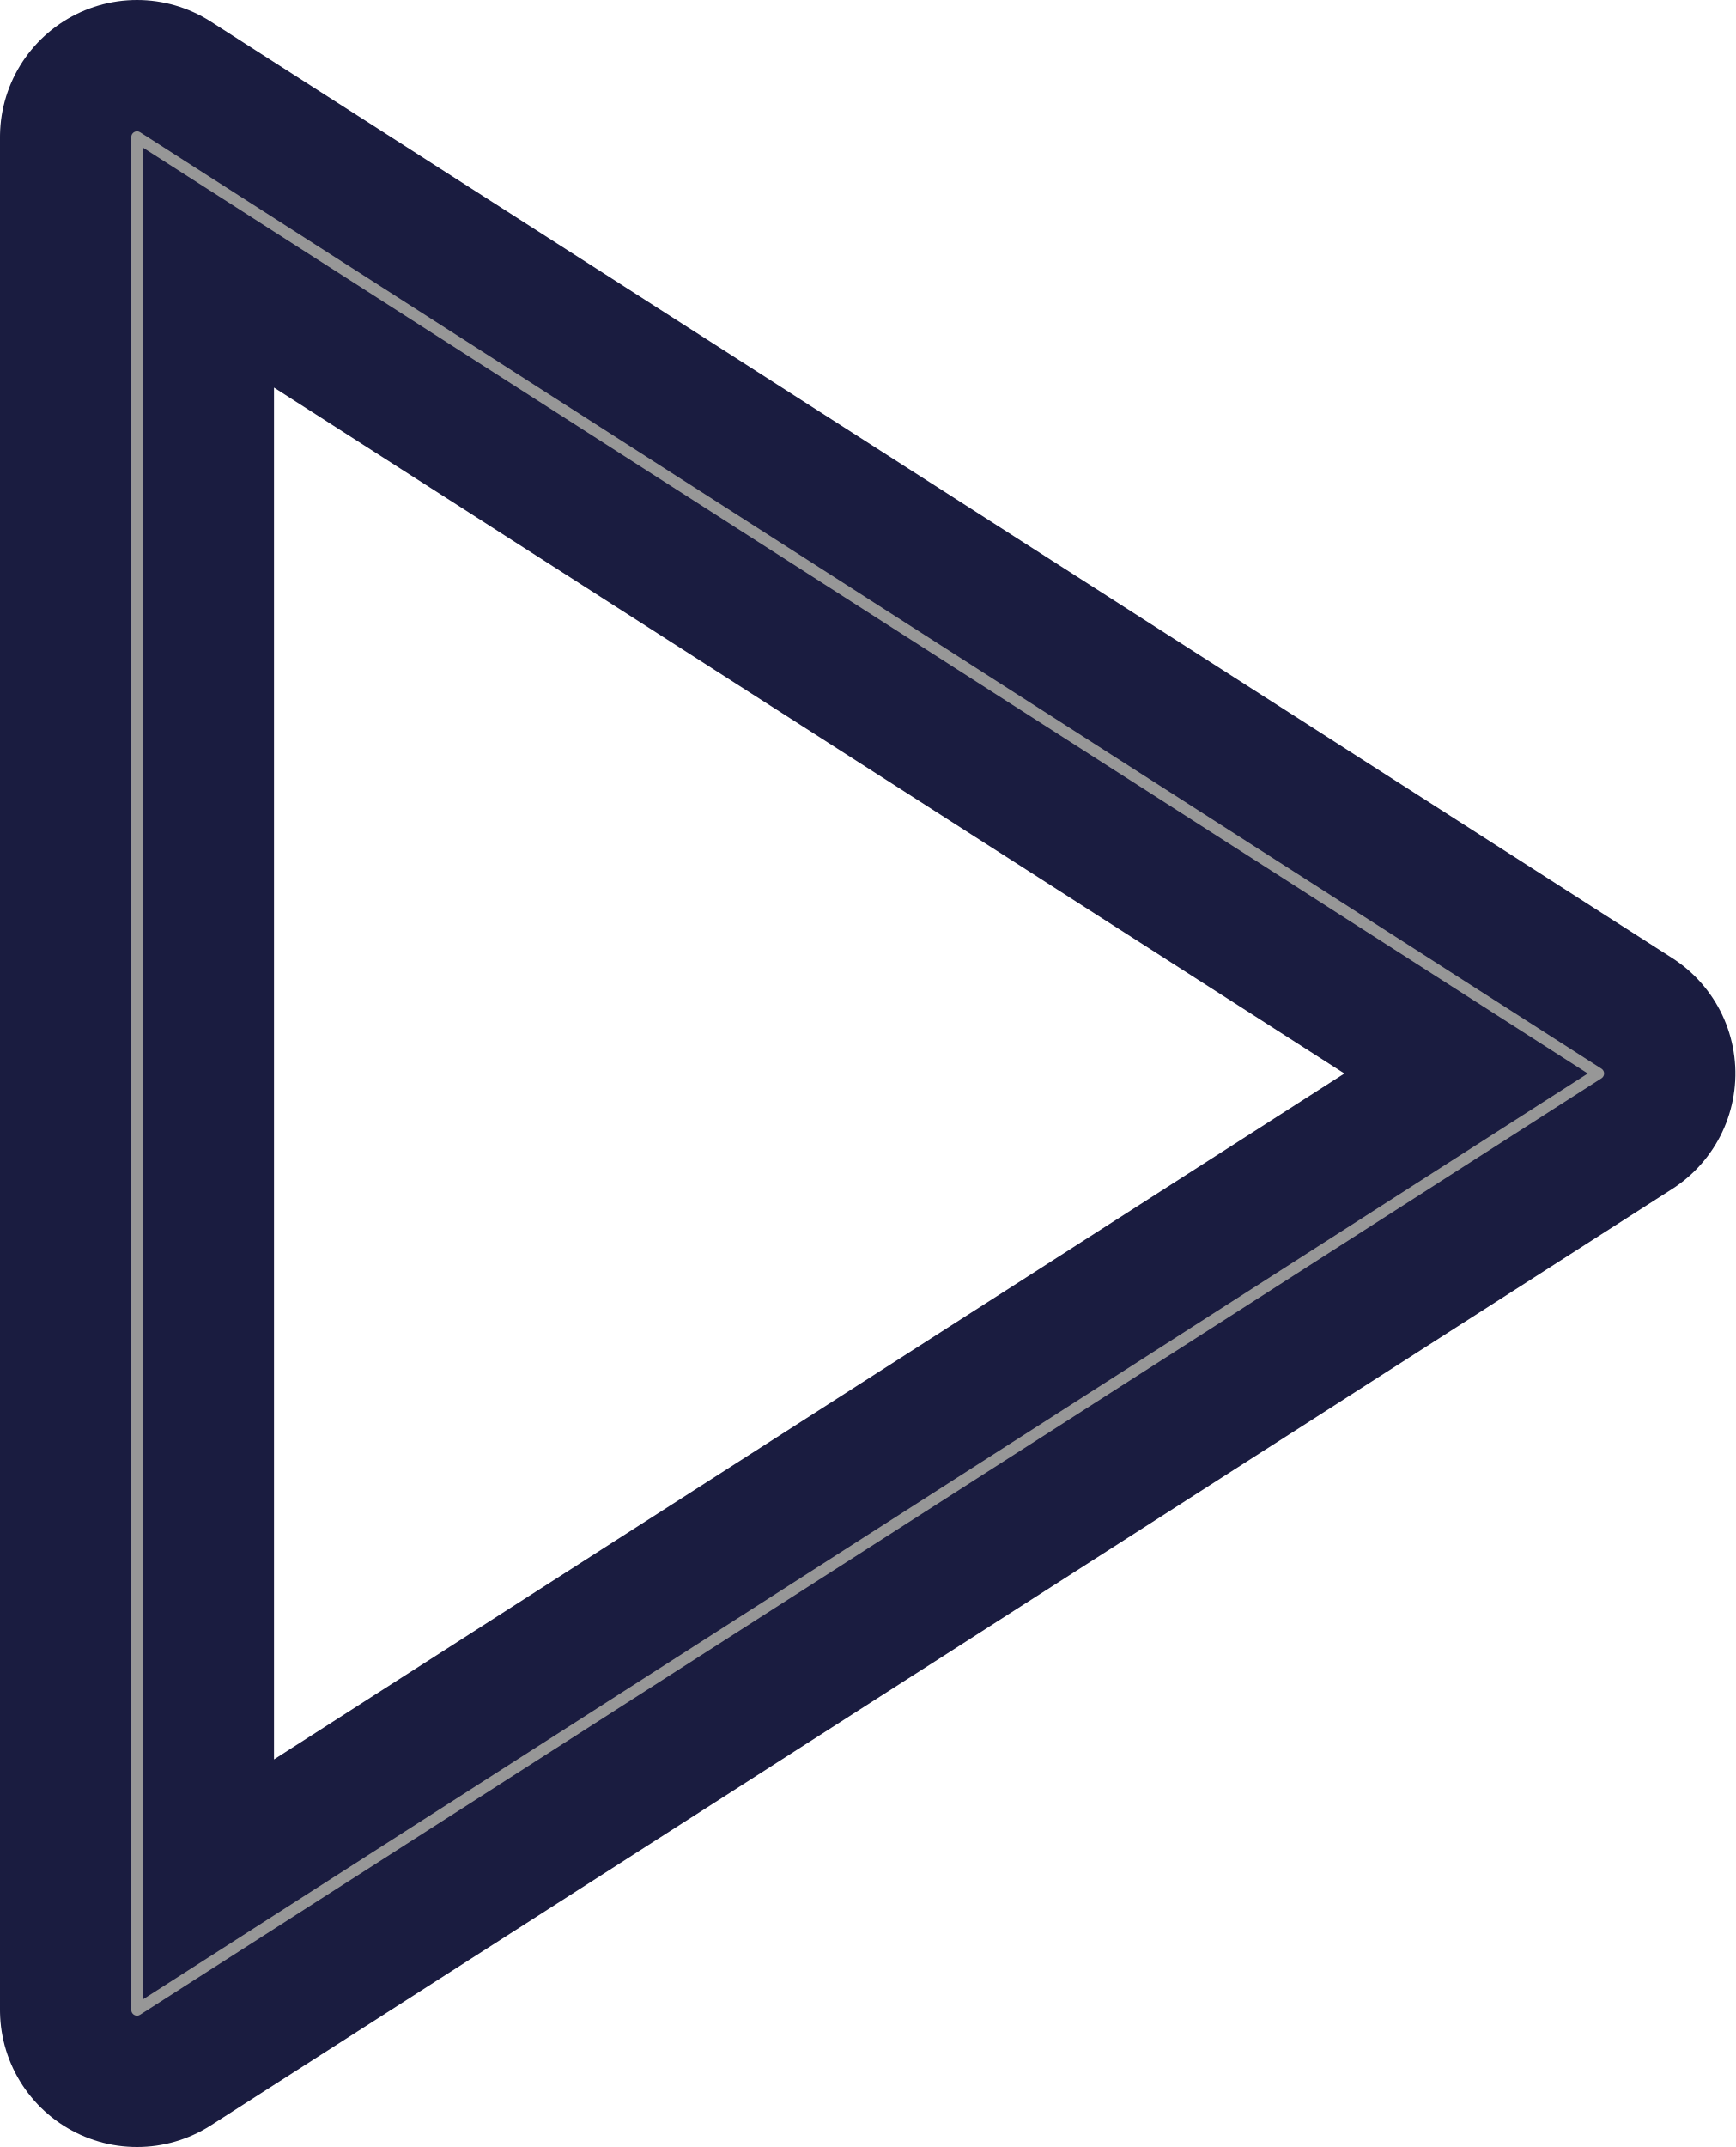
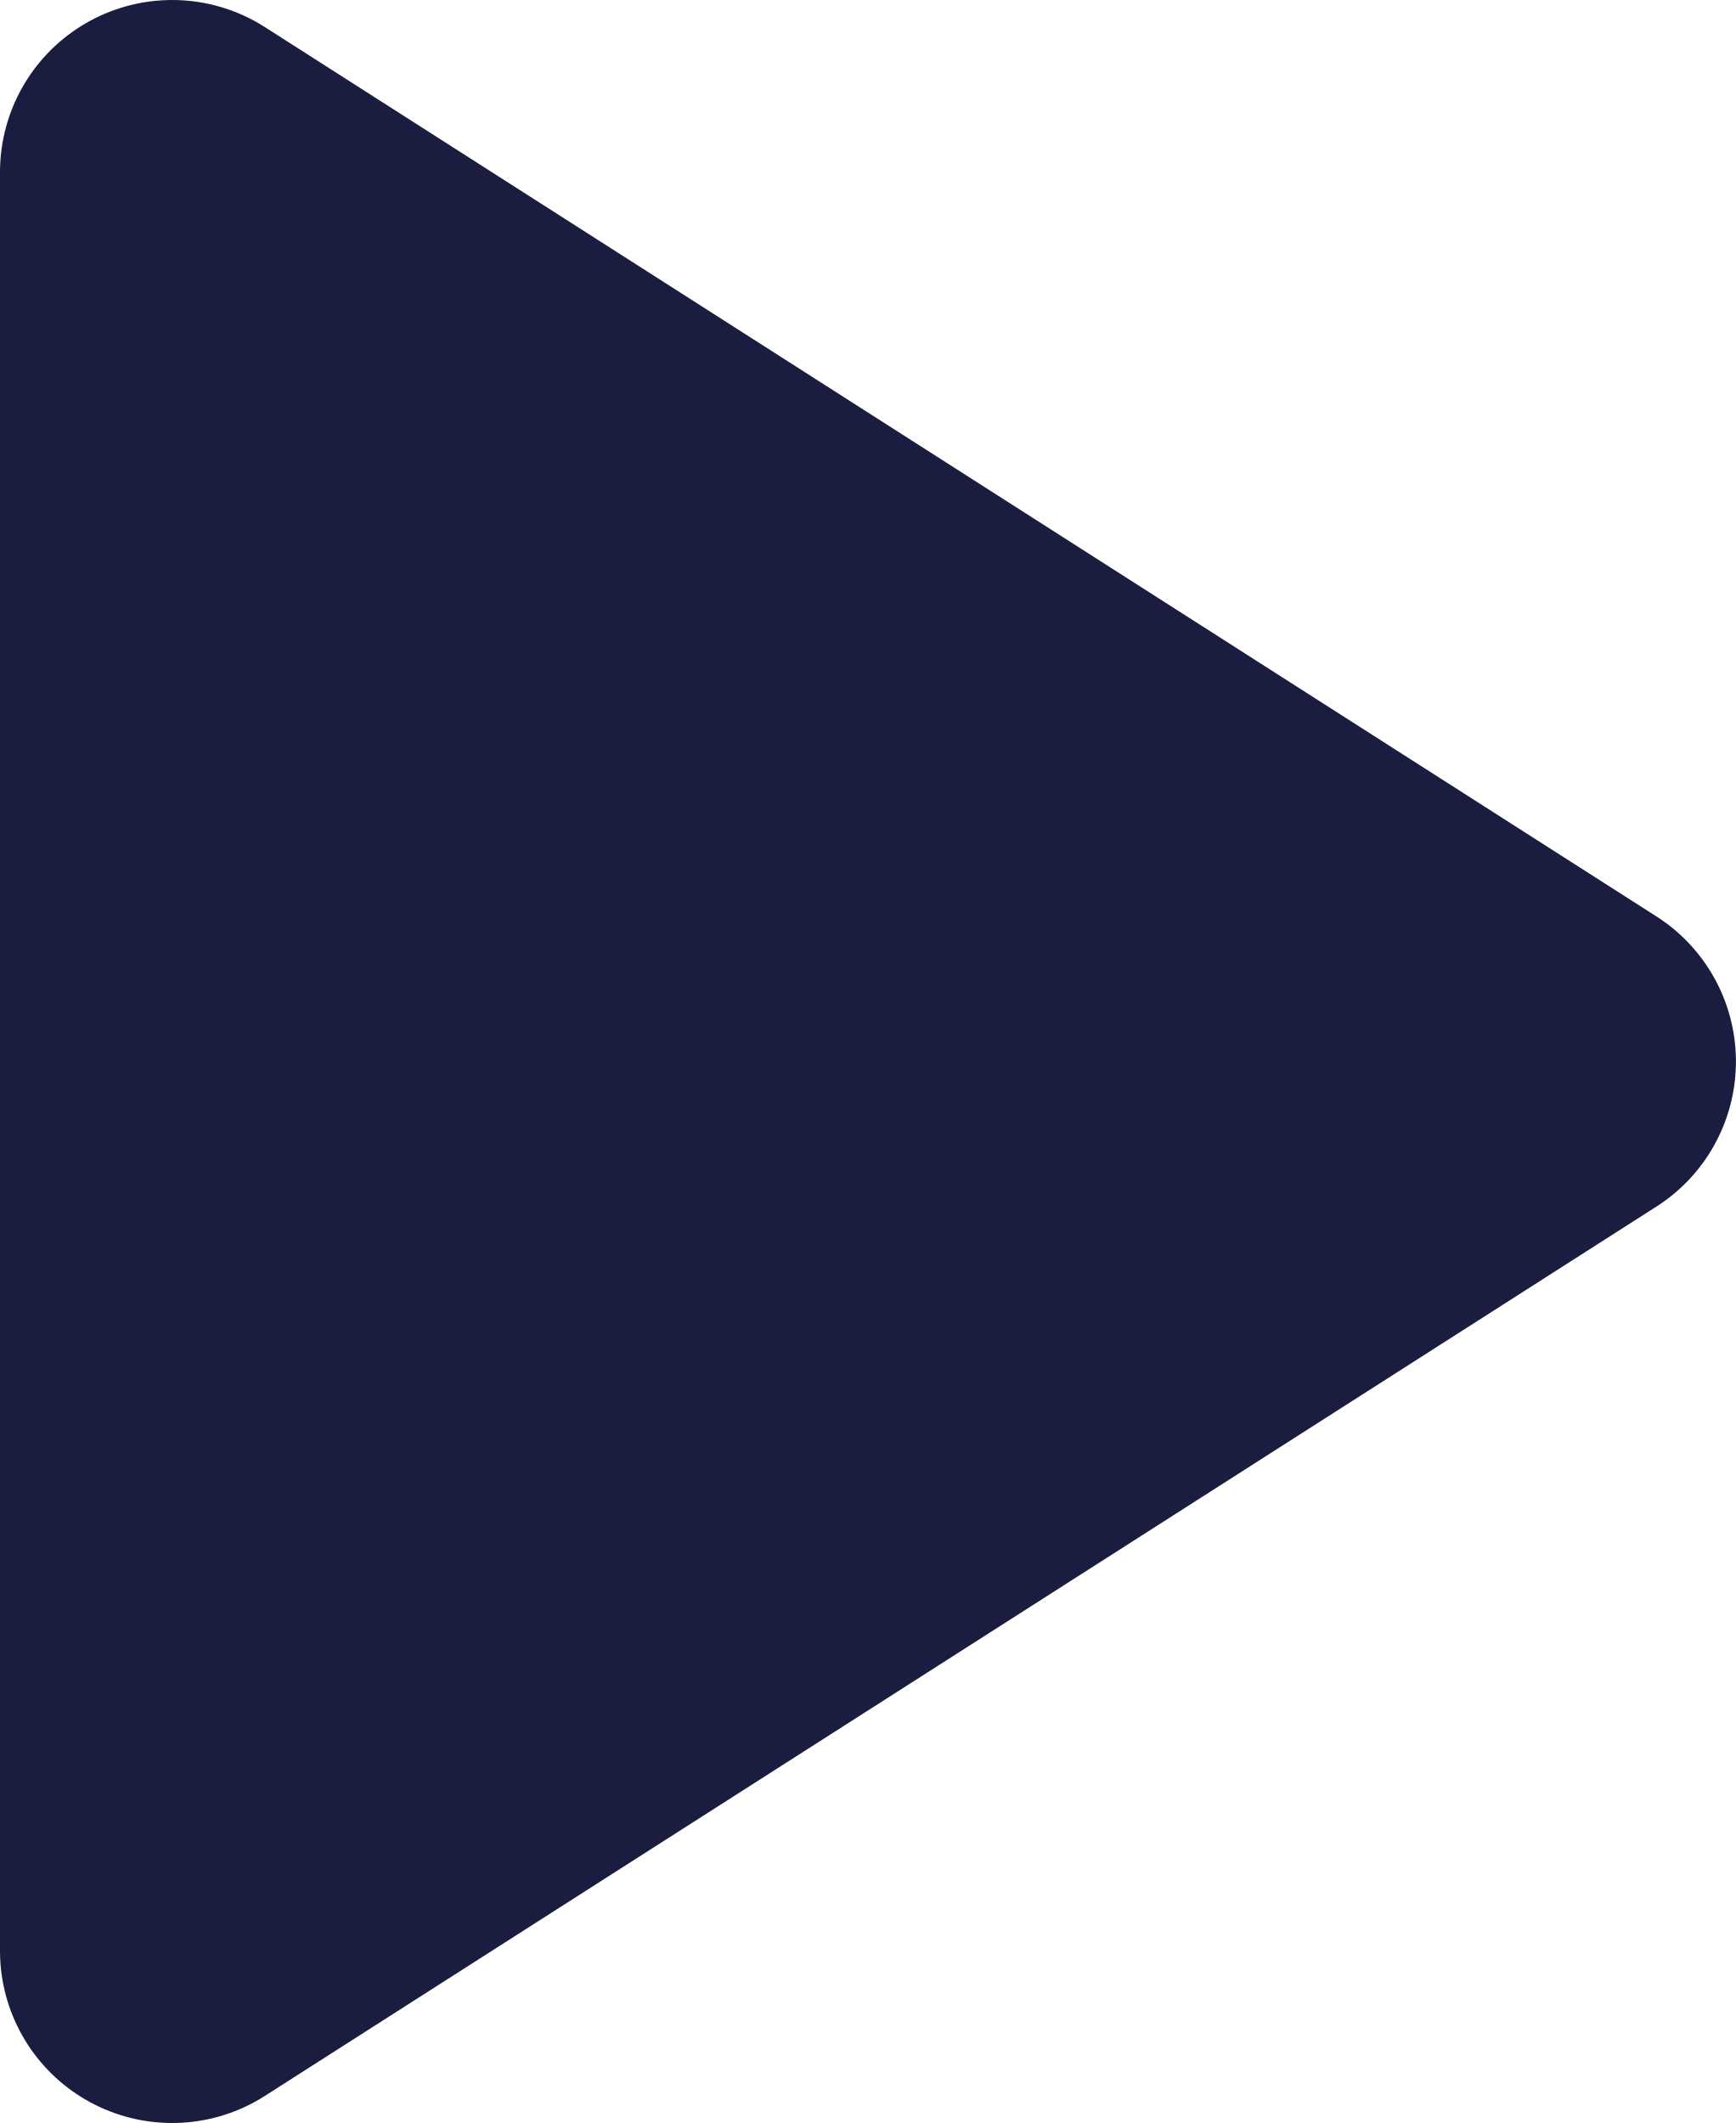
- <svg xmlns="http://www.w3.org/2000/svg" xmlns:xlink="http://www.w3.org/1999/xlink" width="152px" height="188px" viewBox="0 0 152 188" version="1.1">
-   <defs>
-     <polygon id="path-1" points="76 30 158 158 -6 158" />
-   </defs>
+ <svg xmlns="http://www.w3.org/2000/svg" width="121px" height="148px" viewBox="0 0 121 148" version="1.1">
+   <defs />
  <g id="Page-1" stroke="none" stroke-width="1" fill="none" fill-rule="evenodd" stroke-linejoin="round">
-     <g id="play" transform="translate(76, 94) rotate(90) translate(-76, -94) ">
-       <use stroke="#1A1C40" stroke-width="24" xlink:href="#path-1" />
-       <use stroke="#979797" stroke-width="1" xlink:href="#path-1" />
+     <g id="play" transform="translate(12, 12)" fill="#1A1C40" stroke="#1A1C40" stroke-width="24">
+       <polygon transform="translate(48.5, 62) rotate(90) translate(-48.5, -62) " points="48.5 13.5 110.5 110.5 -13.5 110.5" />
    </g>
  </g>
</svg>
